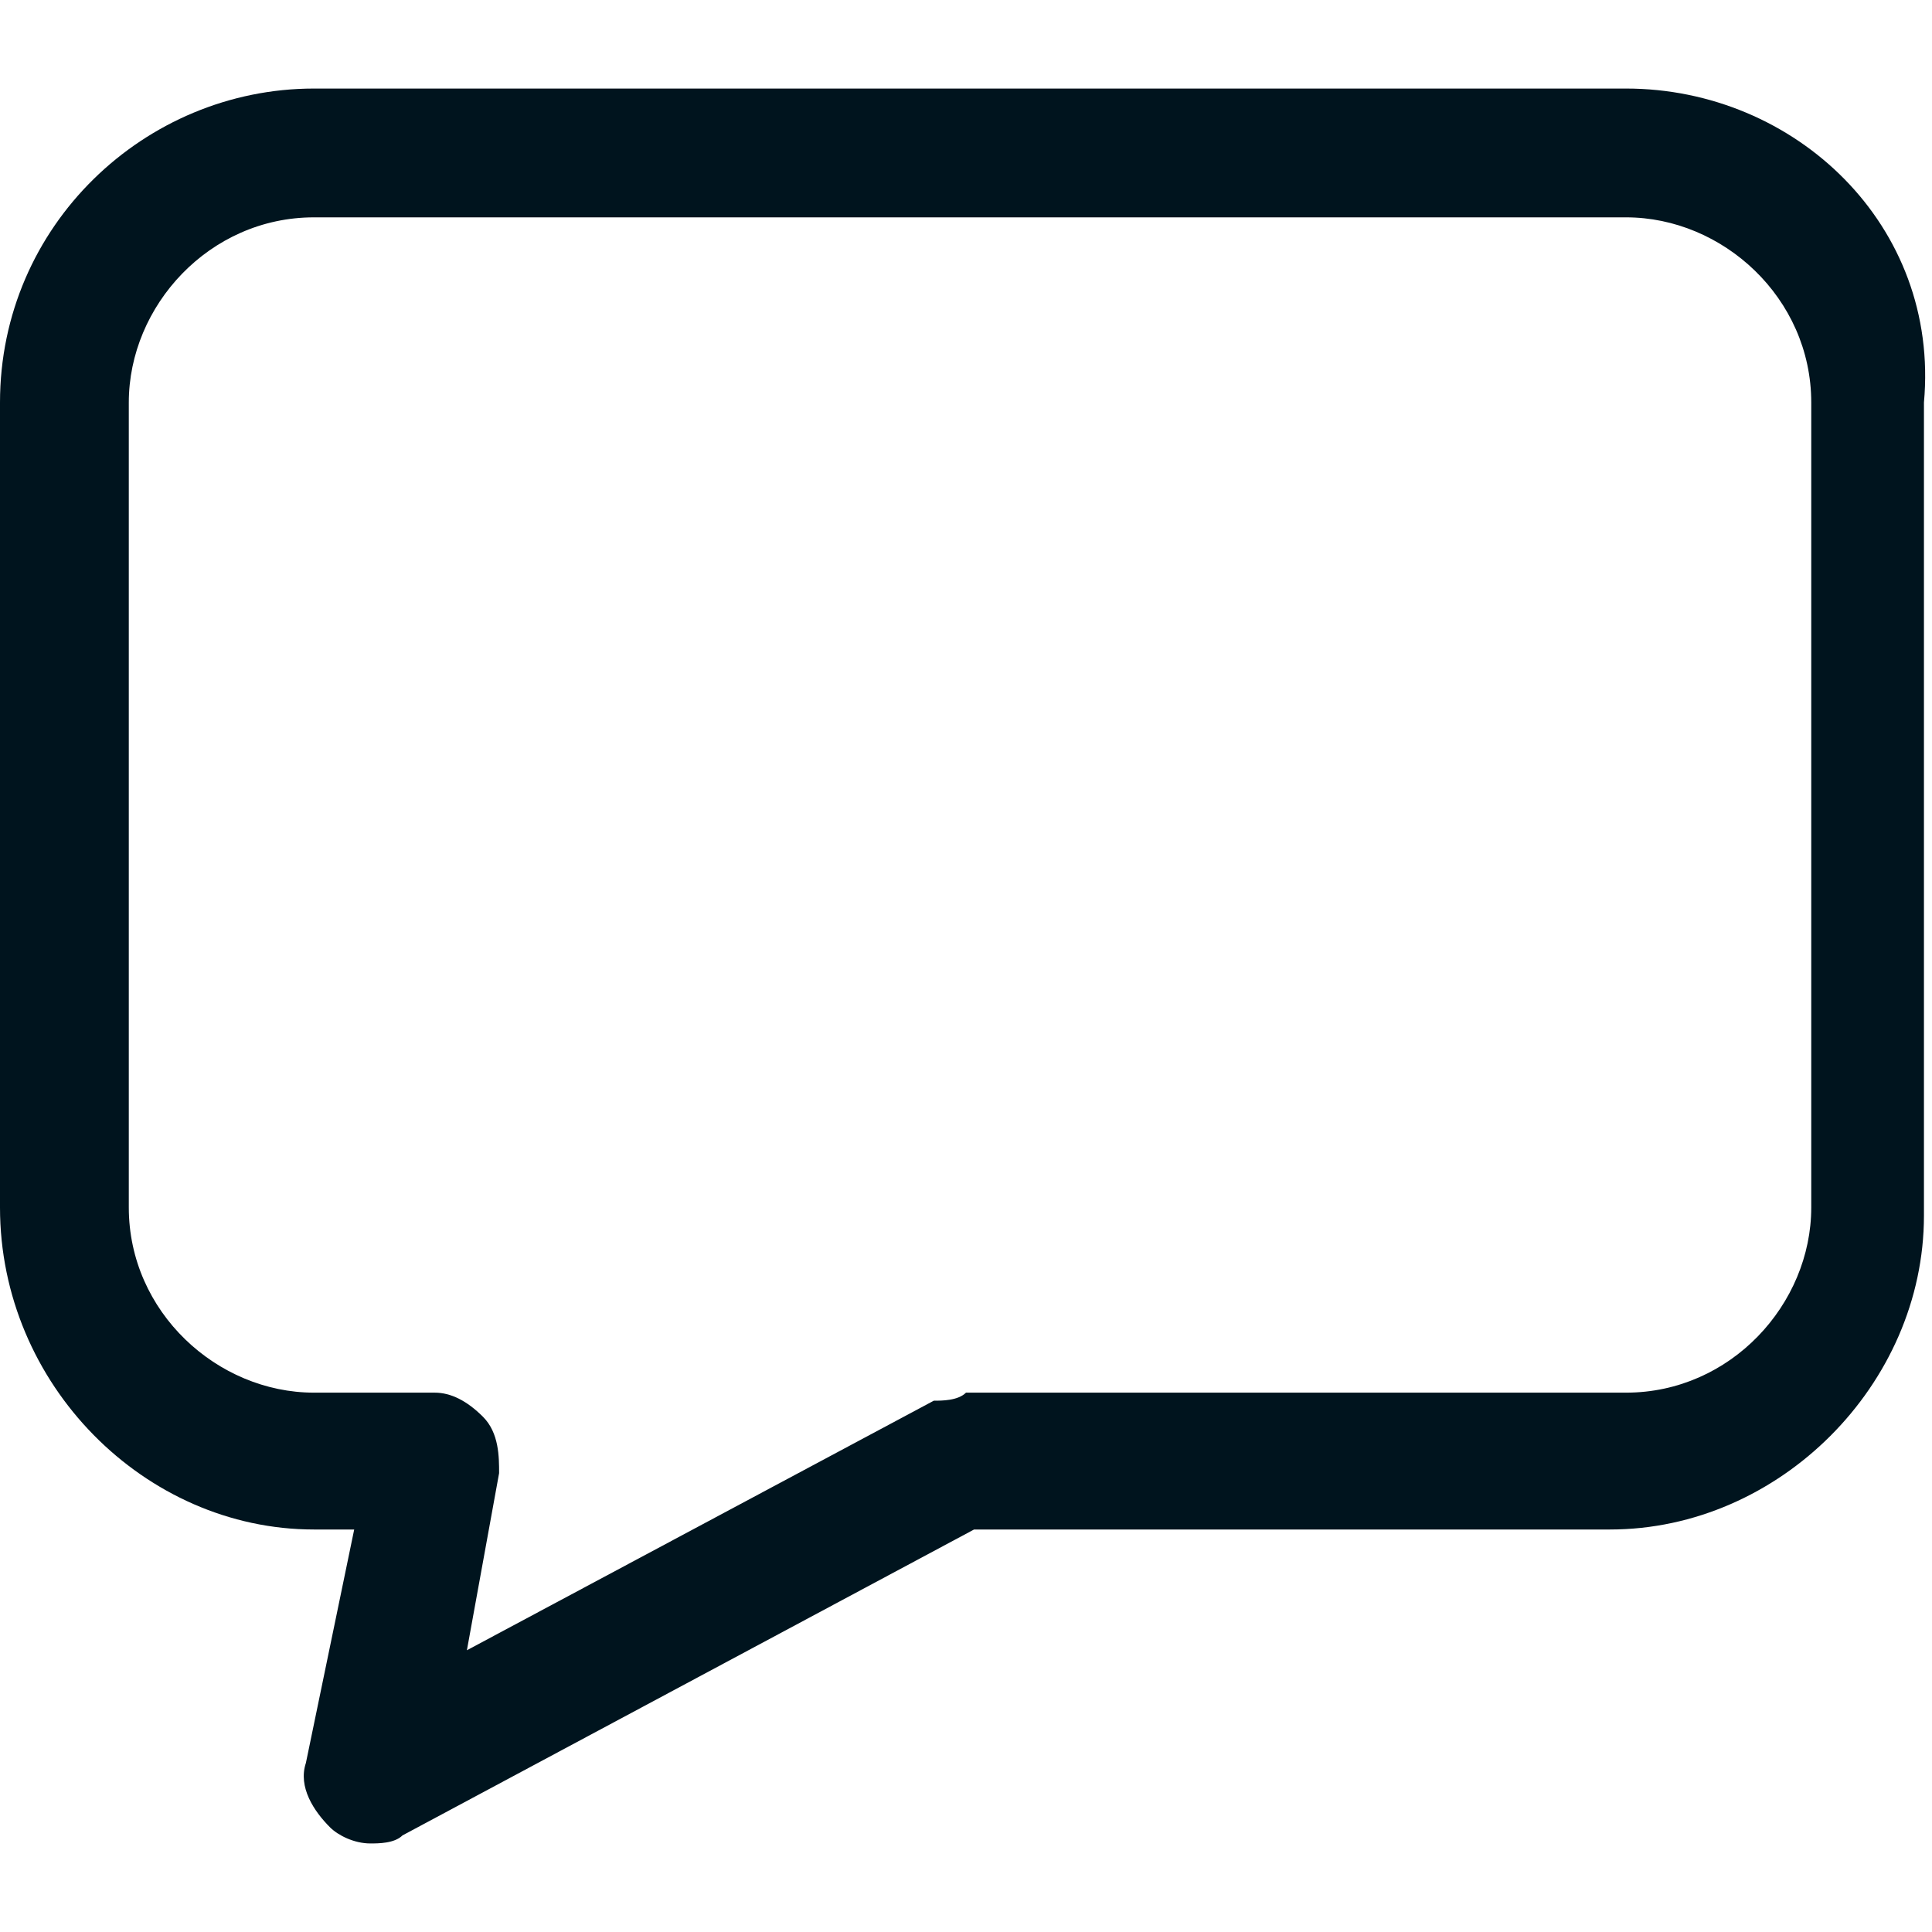
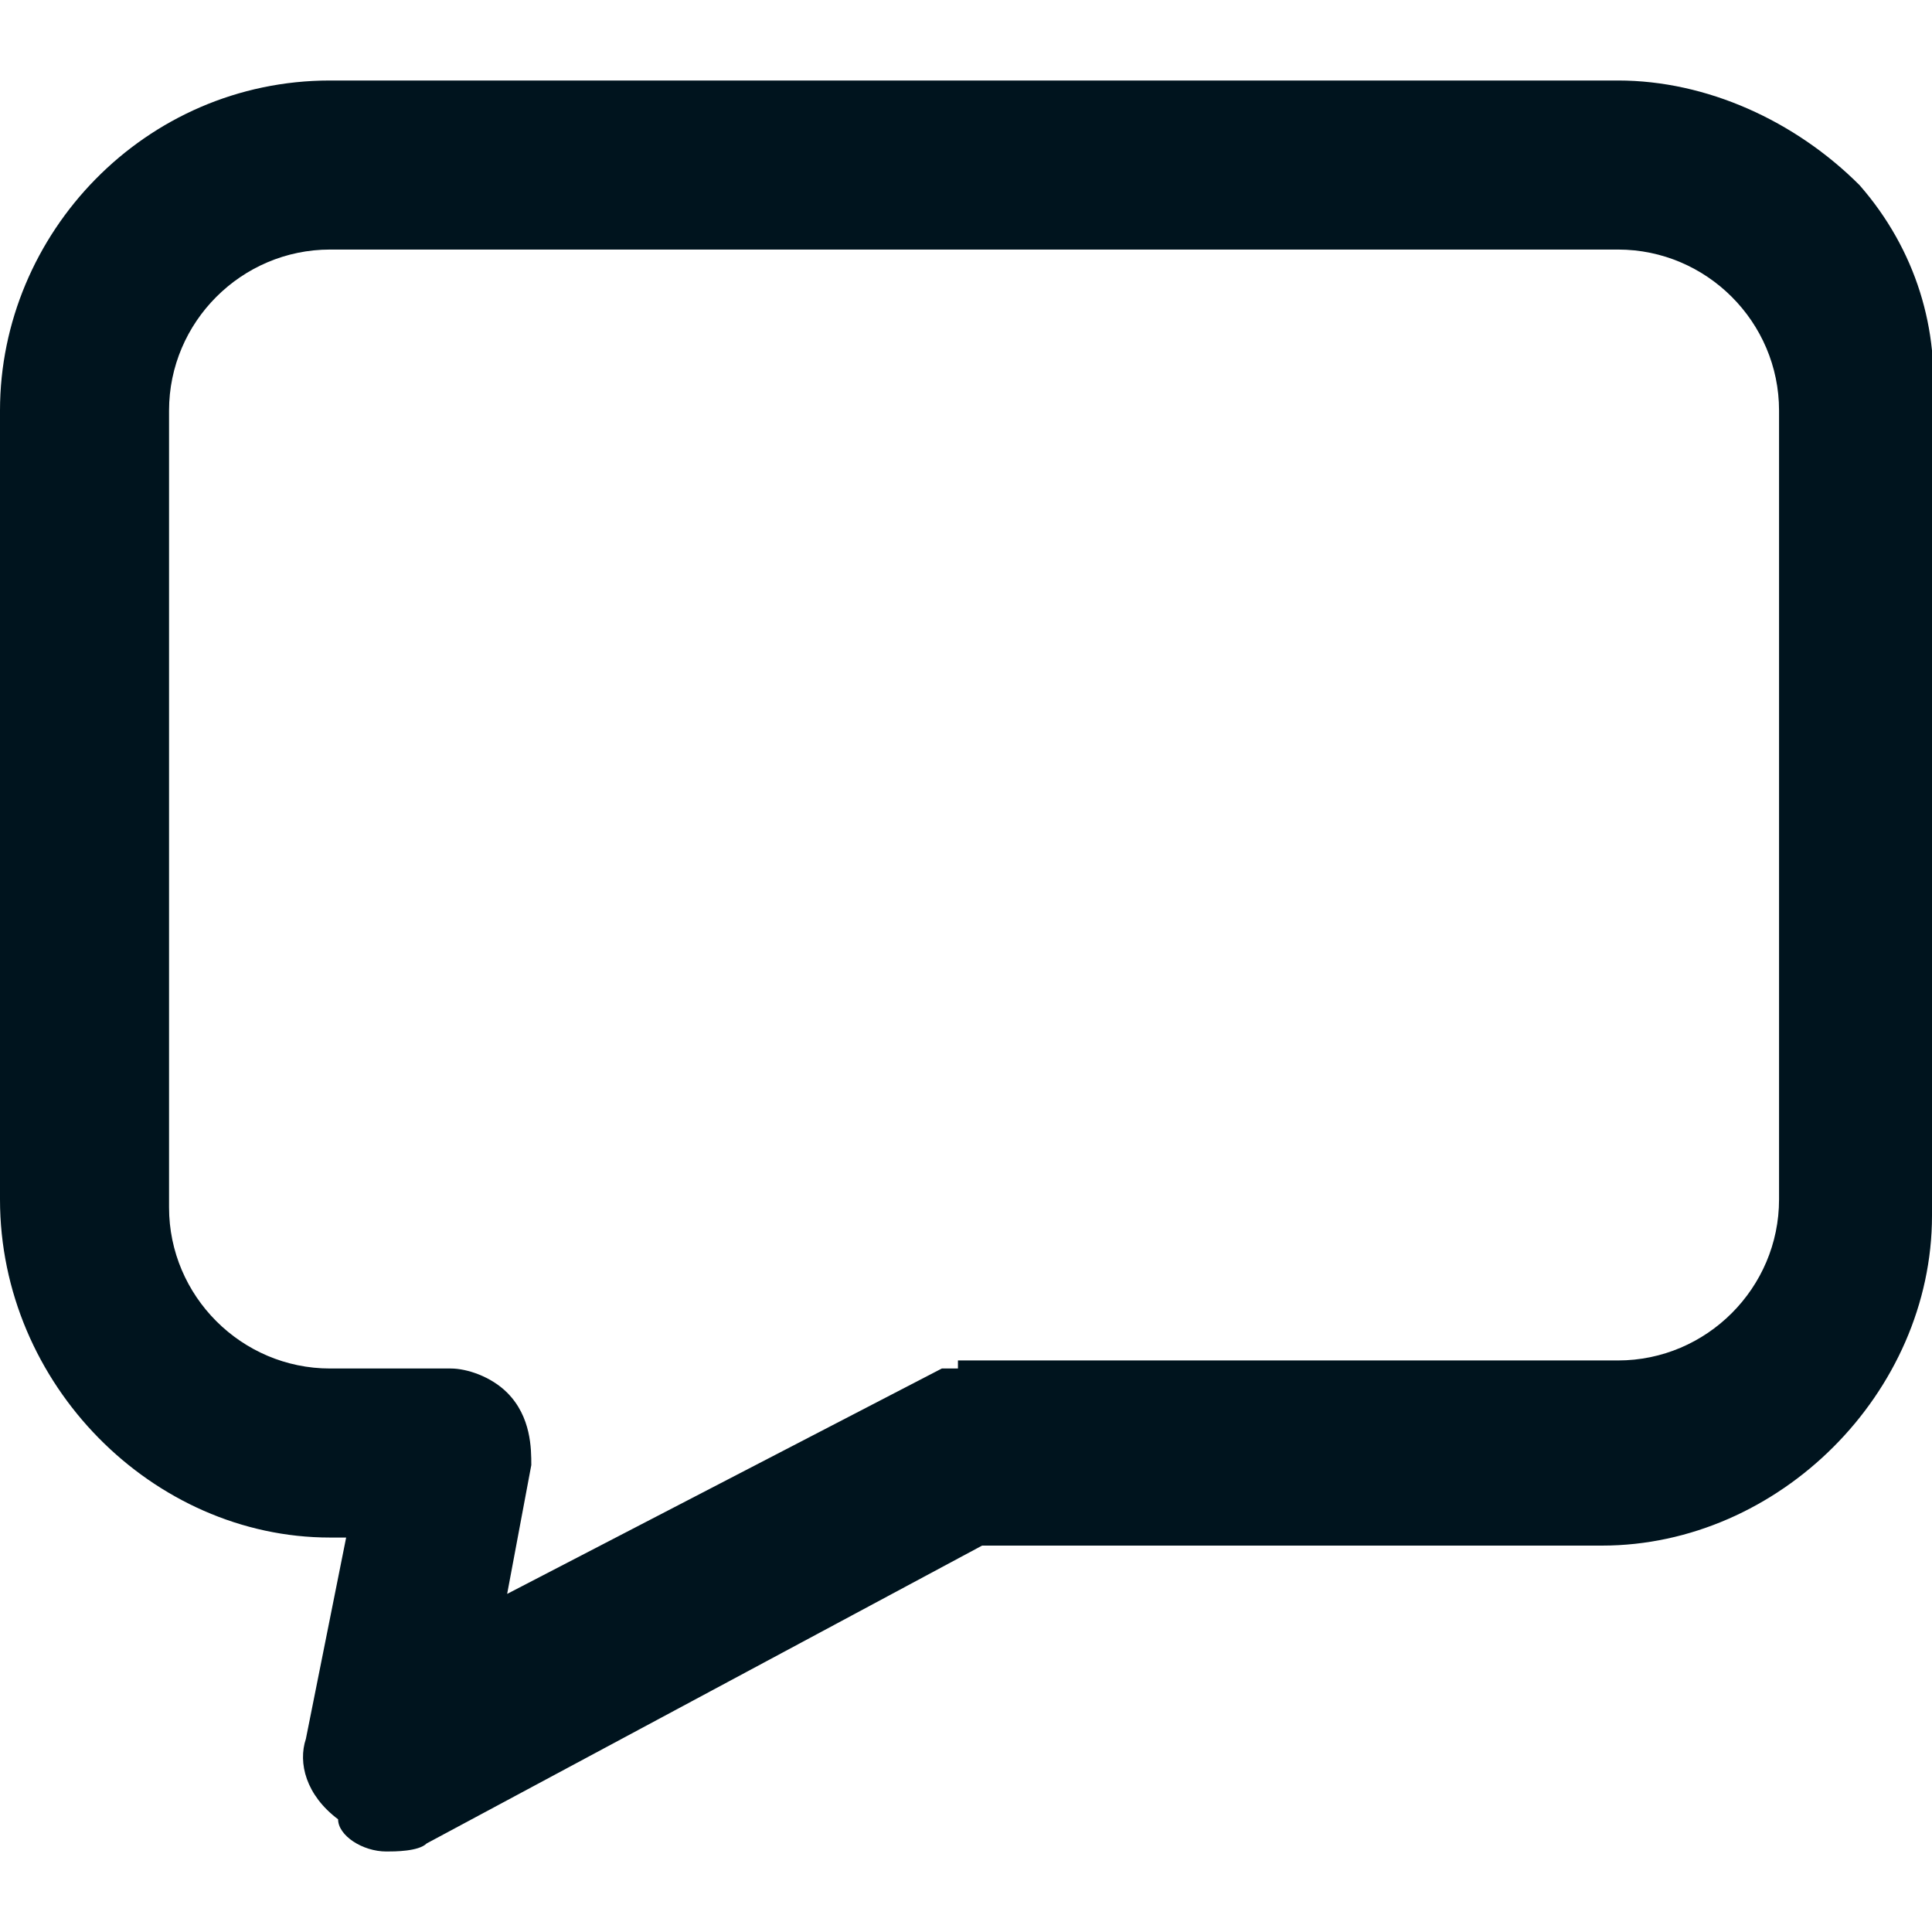
<svg xmlns="http://www.w3.org/2000/svg" version="1.1" id="Layer_1" x="0px" y="0px" viewBox="0 0 24 24" style="enable-background:new 0 0 24 24;" xml:space="preserve">
  <style type="text/css">
	.st0{fill:none;}
	.st1{fill:#00141E;}
</style>
  <g>
    <path class="st0" d="M0,0h24v24H0V0z" />
-     <path class="st1" d="M20.2,1.1H3.9C1.8,1.1,0,2.8,0,5v10C0,17.2,1.8,19,3.9,19h0.5l-0.6,2.9c-0.1,0.3,0.1,0.6,0.3,0.8   c0.1,0.1,0.3,0.2,0.5,0.2c0.1,0,0.3,0,0.4-0.1l7.1-3.8h7.9c2.1,0,3.9-1.8,3.9-3.9V5C24.1,2.8,22.3,1.1,20.2,1.1z M11.6,17.4   l-5.8,3.1l0.4-2.2c0-0.2,0-0.5-0.2-0.7c-0.2-0.2-0.4-0.3-0.6-0.3H3.9c-1.2,0-2.3-1-2.3-2.3v-10c0-1.2,1-2.3,2.3-2.3h16.3   c1.2,0,2.3,1,2.3,2.3v10c0,1.2-1,2.3-2.3,2.3H12C11.9,17.4,11.7,17.4,11.6,17.4z" />
+     <path class="st1" d="M24,5.1c0.1-1-0.2-2-0.9-2.8c-0.8-0.8-1.9-1.3-3-1.3h-16C1.8,1,0,2.9,0,5.1v9.8c0,2.3,1.9,4.2,4.1,4.2h0.2   l-0.5,2.5c-0.1,0.3,0,0.7,0.4,1c0,0.2,0.3,0.4,0.6,0.4c0.1,0,0.4,0,0.5-0.1l6.9-3.7h7.7c2.2,0,4.1-1.9,4.1-4.1V5.1z M6.6,18.2   c0-0.2,0-0.6-0.3-0.9C6.1,17.1,5.8,17,5.6,17H4.1c-1.1,0-2-0.9-2-2V5.1c0-1.1,0.9-2,2-2h16c1.1,0,2,0.9,2,2v9.8c0,1.1-0.9,2-2,2H12   h-0.1V17c0,0-0.1,0-0.2,0l-5.4,2.8L6.6,18.2z" />
  </g>
</svg>
